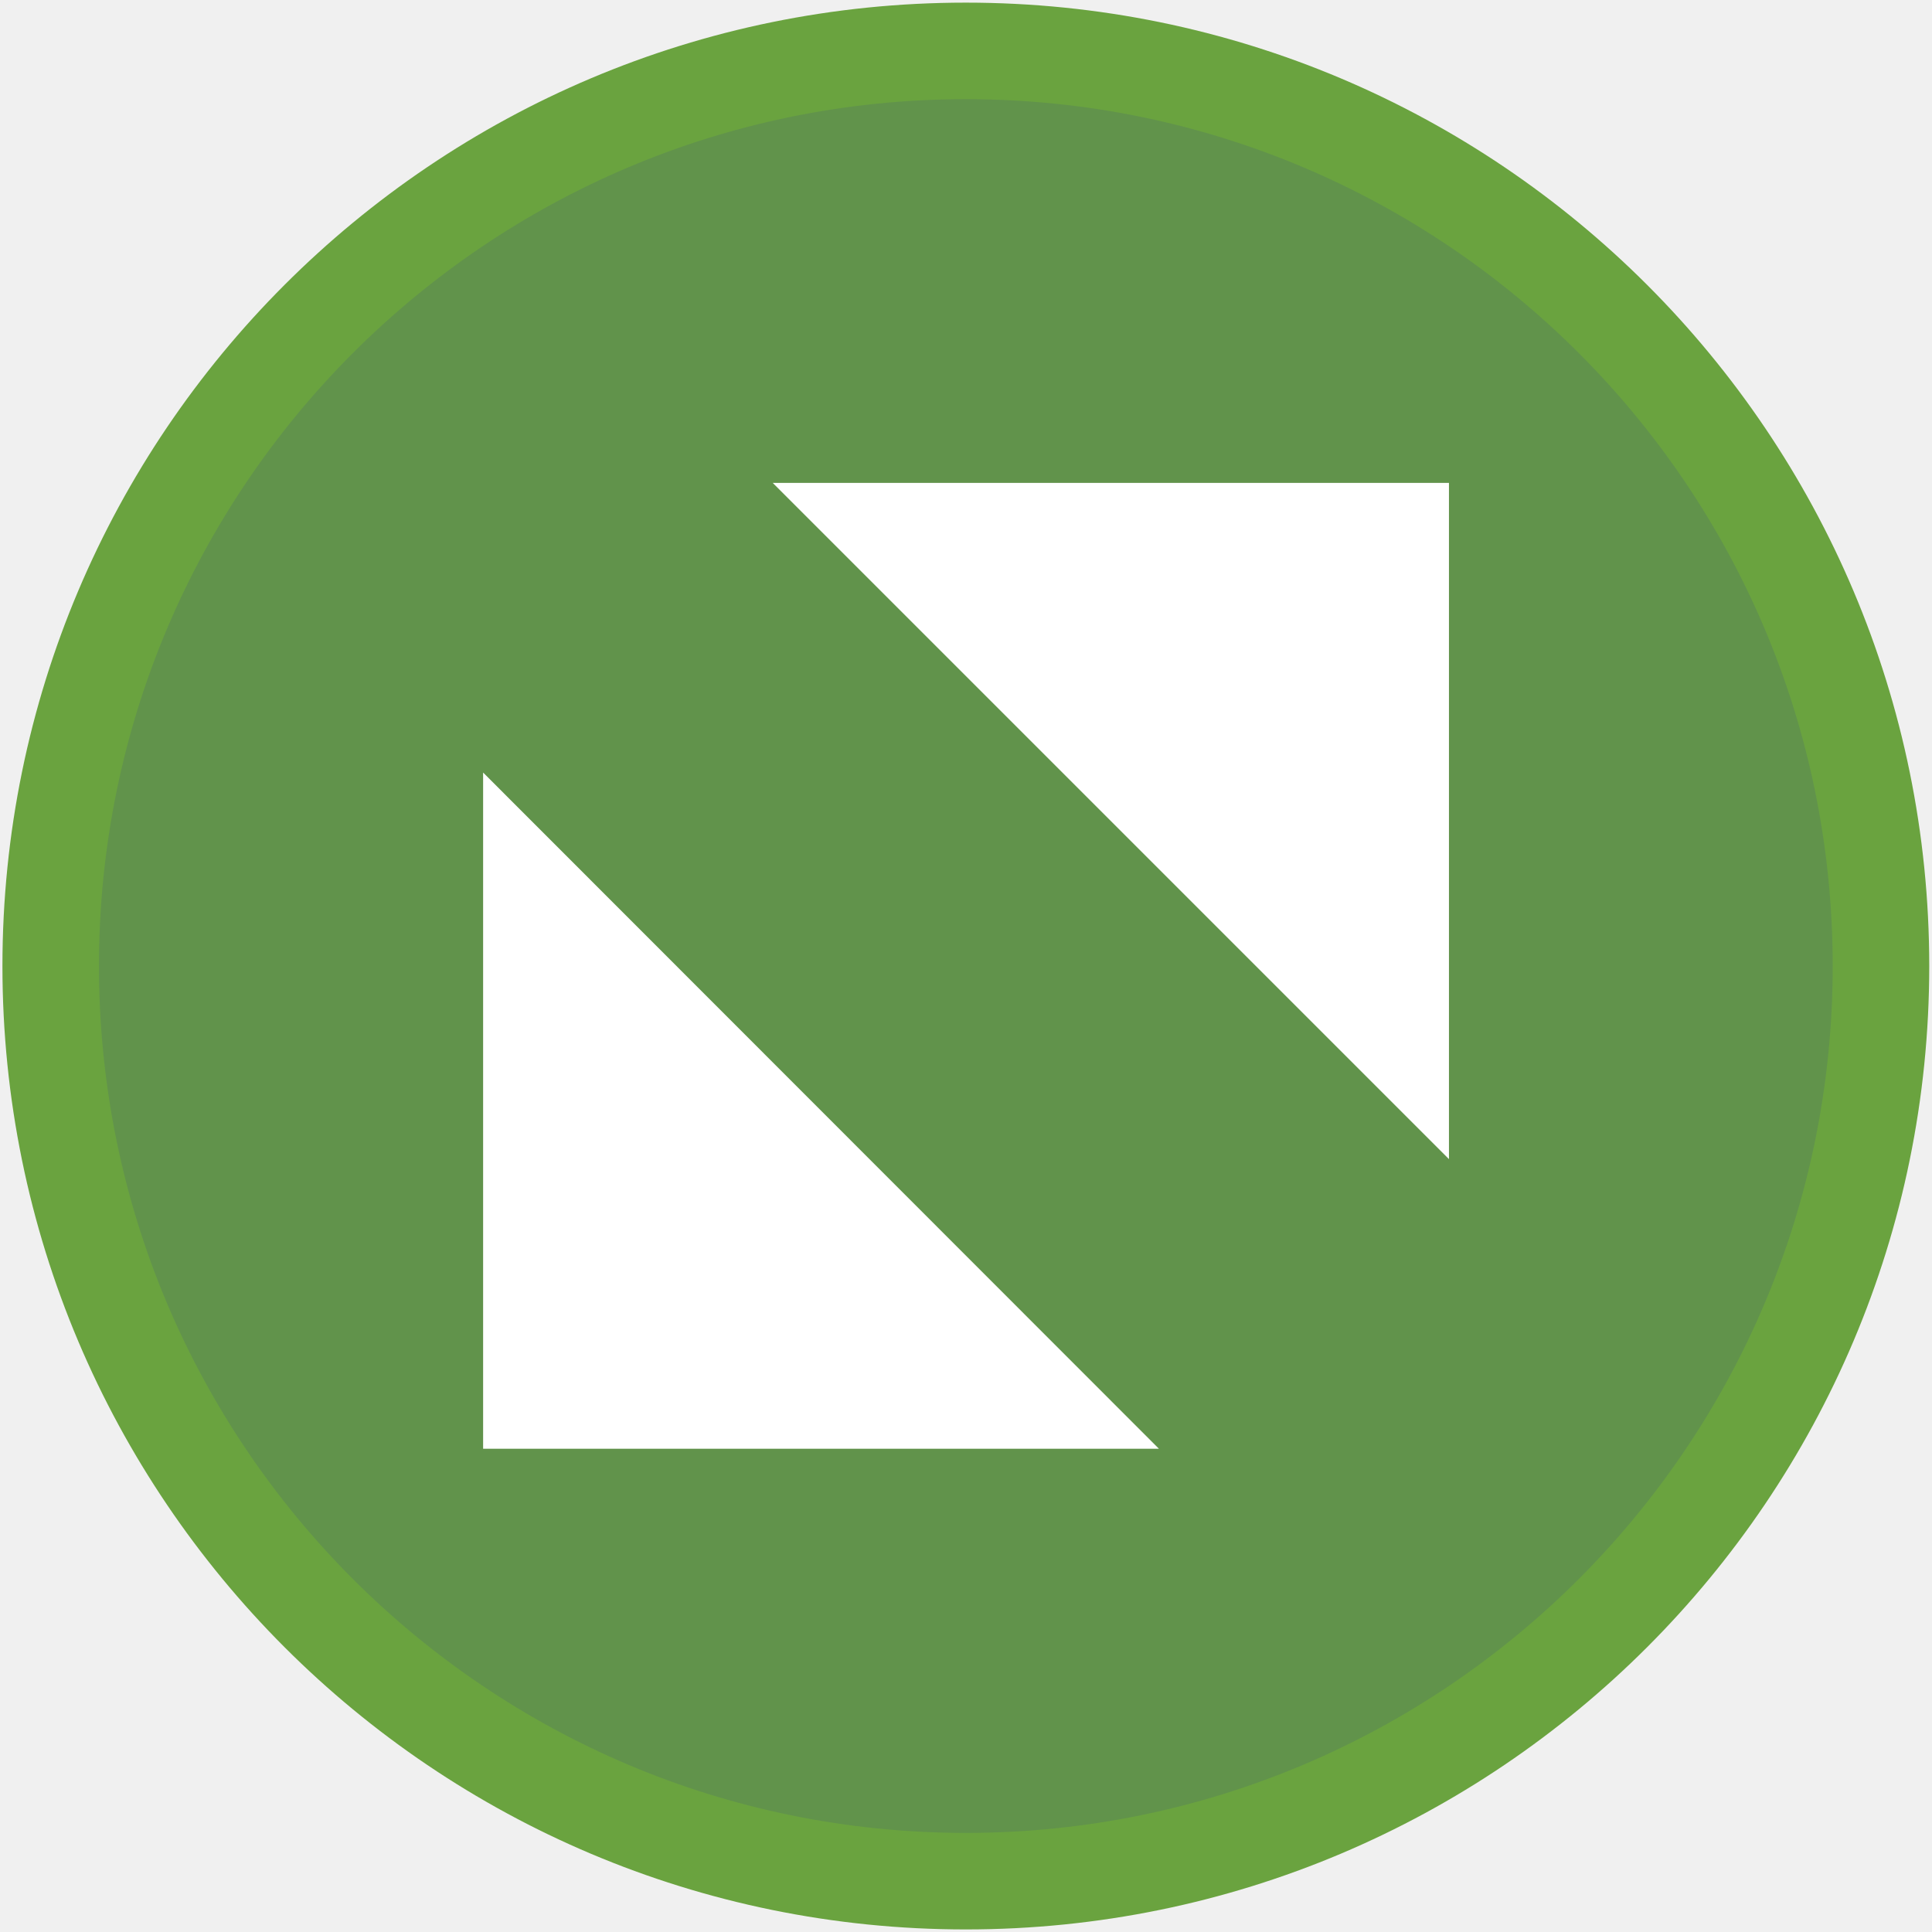
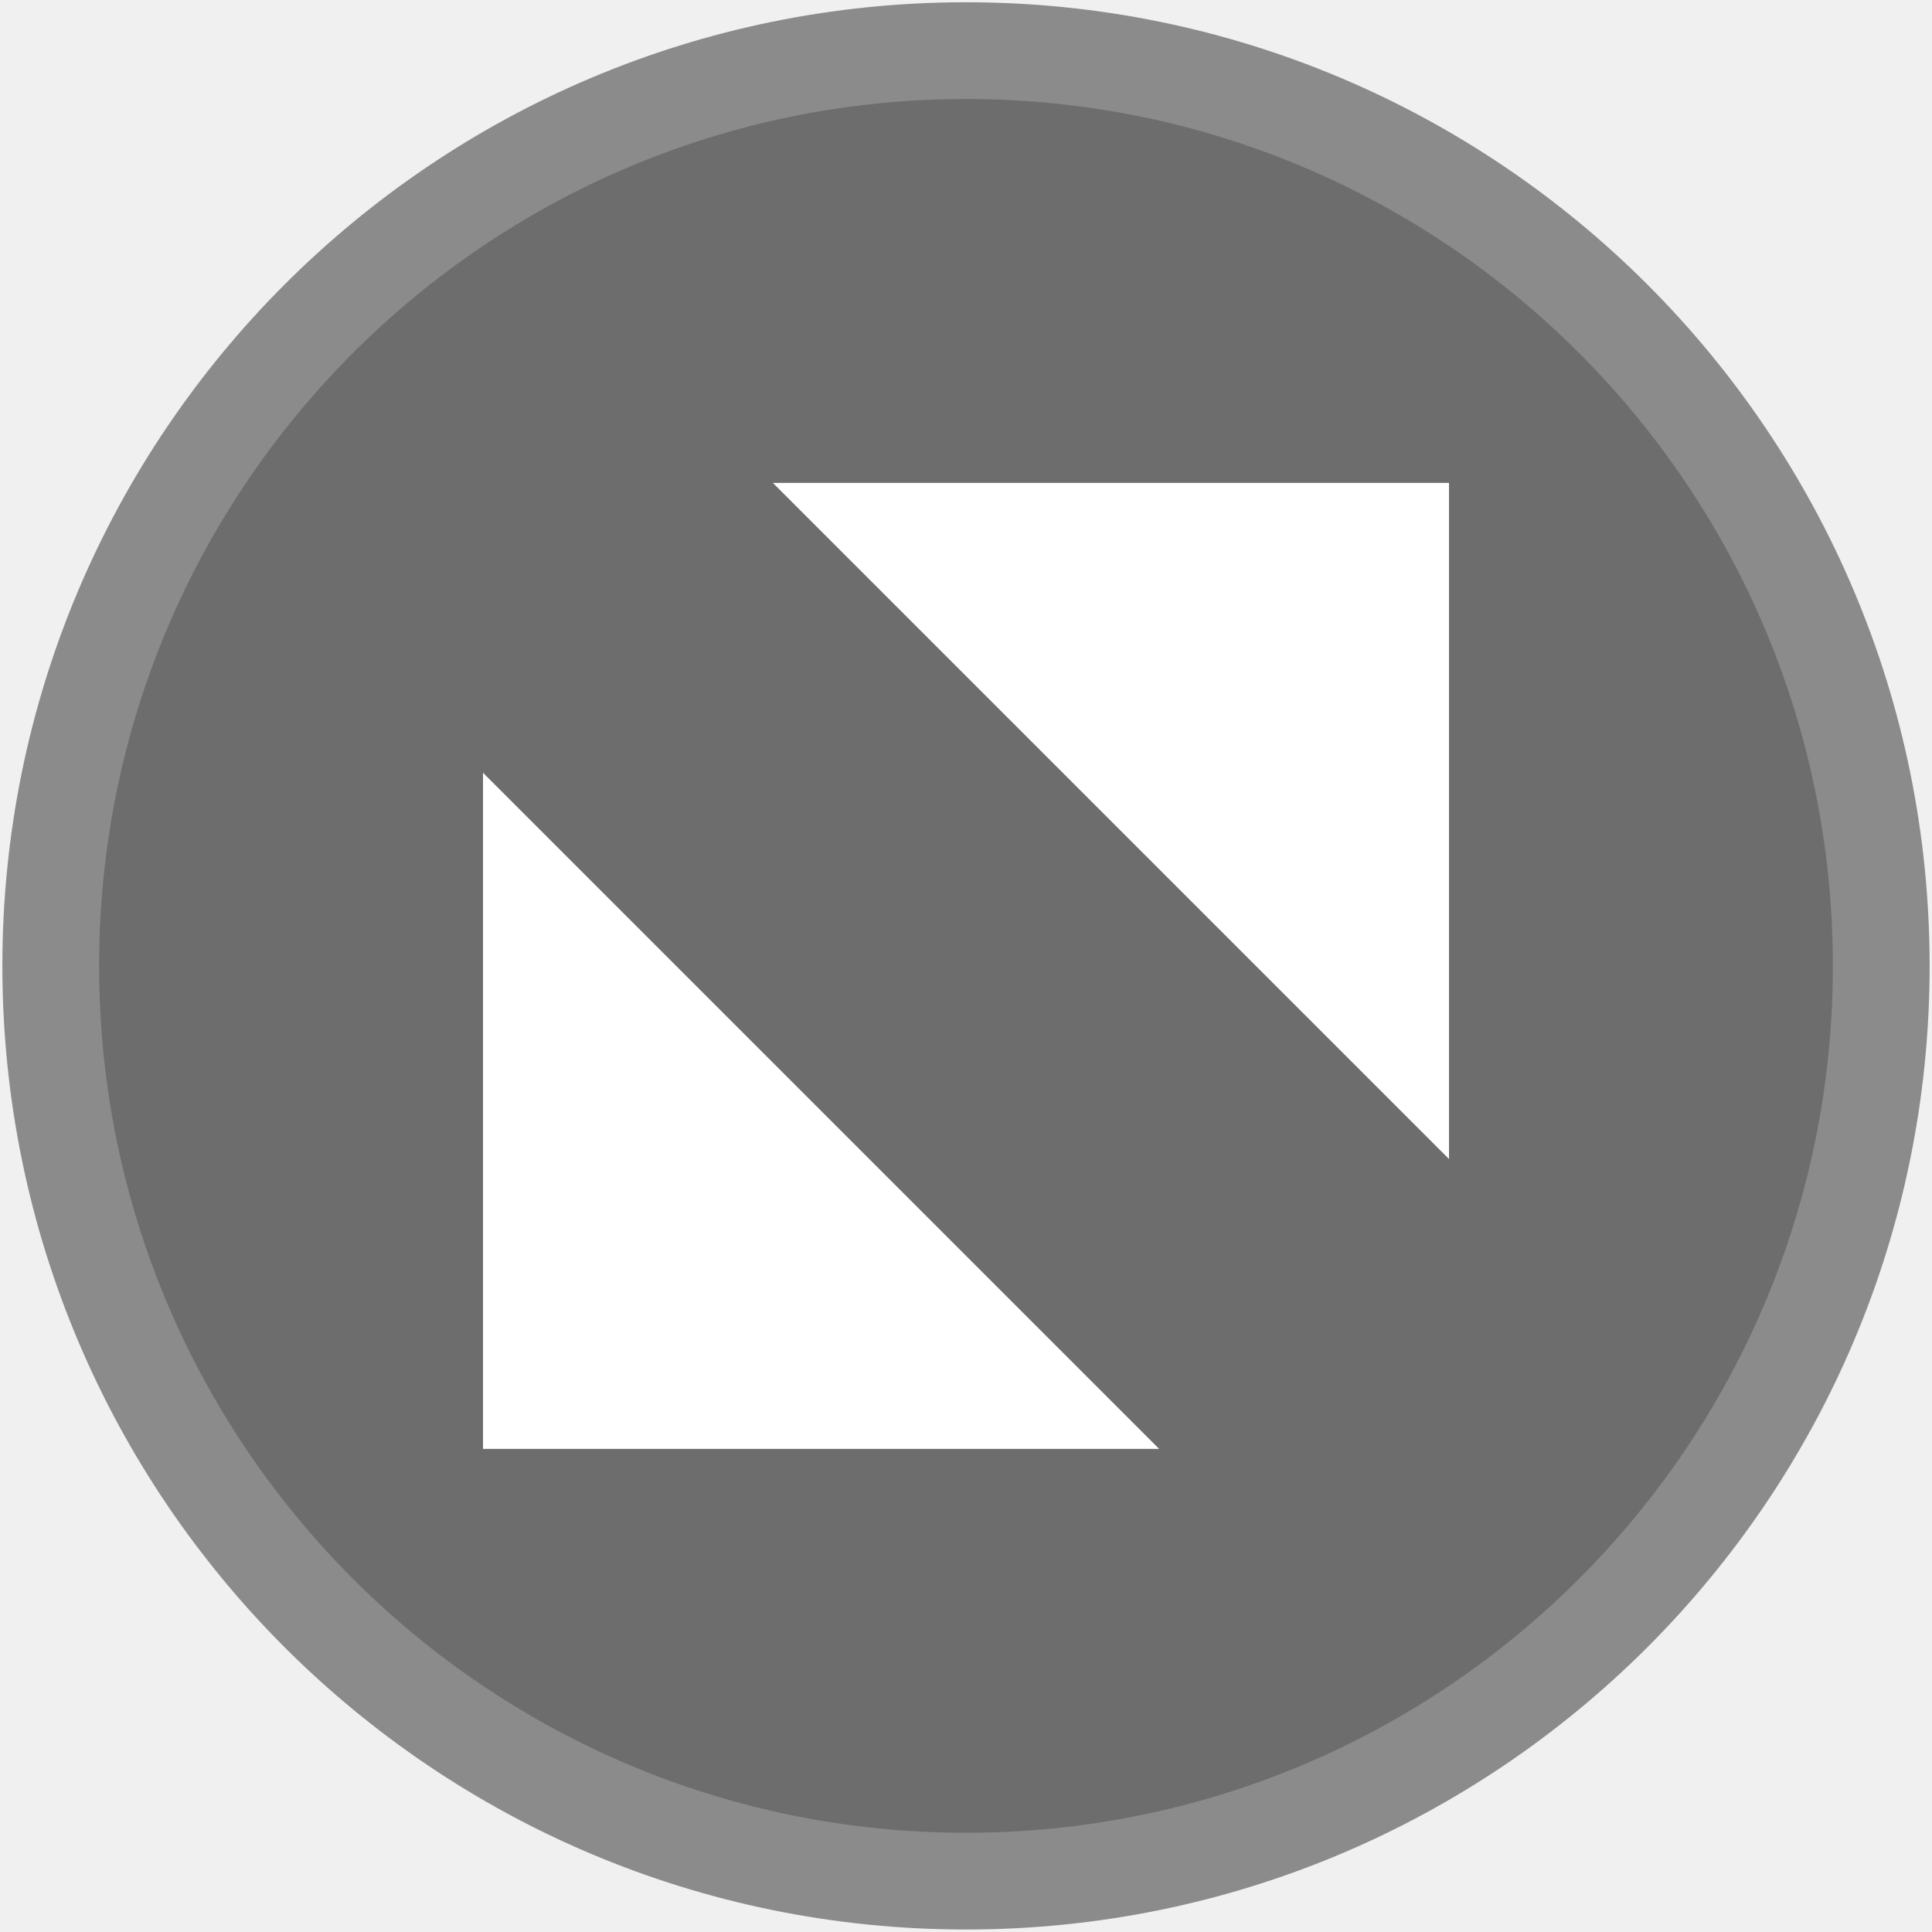
<svg xmlns="http://www.w3.org/2000/svg" id="svg8" version="1.1" viewBox="0 0 5.292 5.292" height="20" width="20">
  <defs id="defs2" />
-   <g transform="matrix(1.111111,0,0,1.111111,1.6391275e-8,-324.7083)" id="layer1">
-     <circle r="2.256" cy="294.619" cx="2.381" id="path815" style="opacity:1;fill:#61934b;fill-opacity:1;stroke:#6aa33f;stroke-width:0.238;stroke-linecap:round;stroke-linejoin:miter;stroke-miterlimit:4;stroke-dasharray:none;stroke-opacity:1;paint-order:markers fill stroke" />
-     <path id="rect1044" d="M 1.905,293.428 H 3.572 V 295.095 Z" style="opacity:1;fill:#ffffff;fill-opacity:1;stroke:none;stroke-width:0.261;stroke-linecap:round;stroke-linejoin:miter;stroke-miterlimit:4;stroke-dasharray:none;stroke-opacity:1;paint-order:markers fill stroke" />
-     <path id="rect1044-7" d="M 2.857,295.809 H 1.191 v -1.667 z" style="opacity:1;fill:#ffffff;fill-opacity:1;stroke:none;stroke-width:0.261;stroke-linecap:round;stroke-linejoin:miter;stroke-miterlimit:4;stroke-dasharray:none;stroke-opacity:1;paint-order:markers fill stroke" />
+   <g transform="translate(0,-291.7083)" id="layer1">
+     <circle r="2.507" cy="294.354" cx="2.646" id="path815" style="opacity:1;fill:#6d6d6d;fill-opacity:1;stroke:#8b8b8b;stroke-width:0.265;stroke-linecap:round;stroke-linejoin:miter;stroke-miterlimit:4;stroke-dasharray:none;stroke-opacity:1;paint-order:markers fill stroke" />
+     <path id="rect1044" d="m 2.117,293.031 1.852,0 0,1.852 z" style="opacity:1;fill:#ffffff;fill-opacity:1;stroke:none;stroke-width:0.29;stroke-linecap:round;stroke-linejoin:miter;stroke-miterlimit:4;stroke-dasharray:none;stroke-opacity:1;paint-order:markers fill stroke" />
+     <path id="rect1044-7" d="m 3.175,295.677 -1.852,0 0,-1.852 z" style="opacity:1;fill:#ffffff;fill-opacity:1;stroke:none;stroke-width:0.29;stroke-linecap:round;stroke-linejoin:miter;stroke-miterlimit:4;stroke-dasharray:none;stroke-opacity:1;paint-order:markers fill stroke" />
  </g>
</svg>
